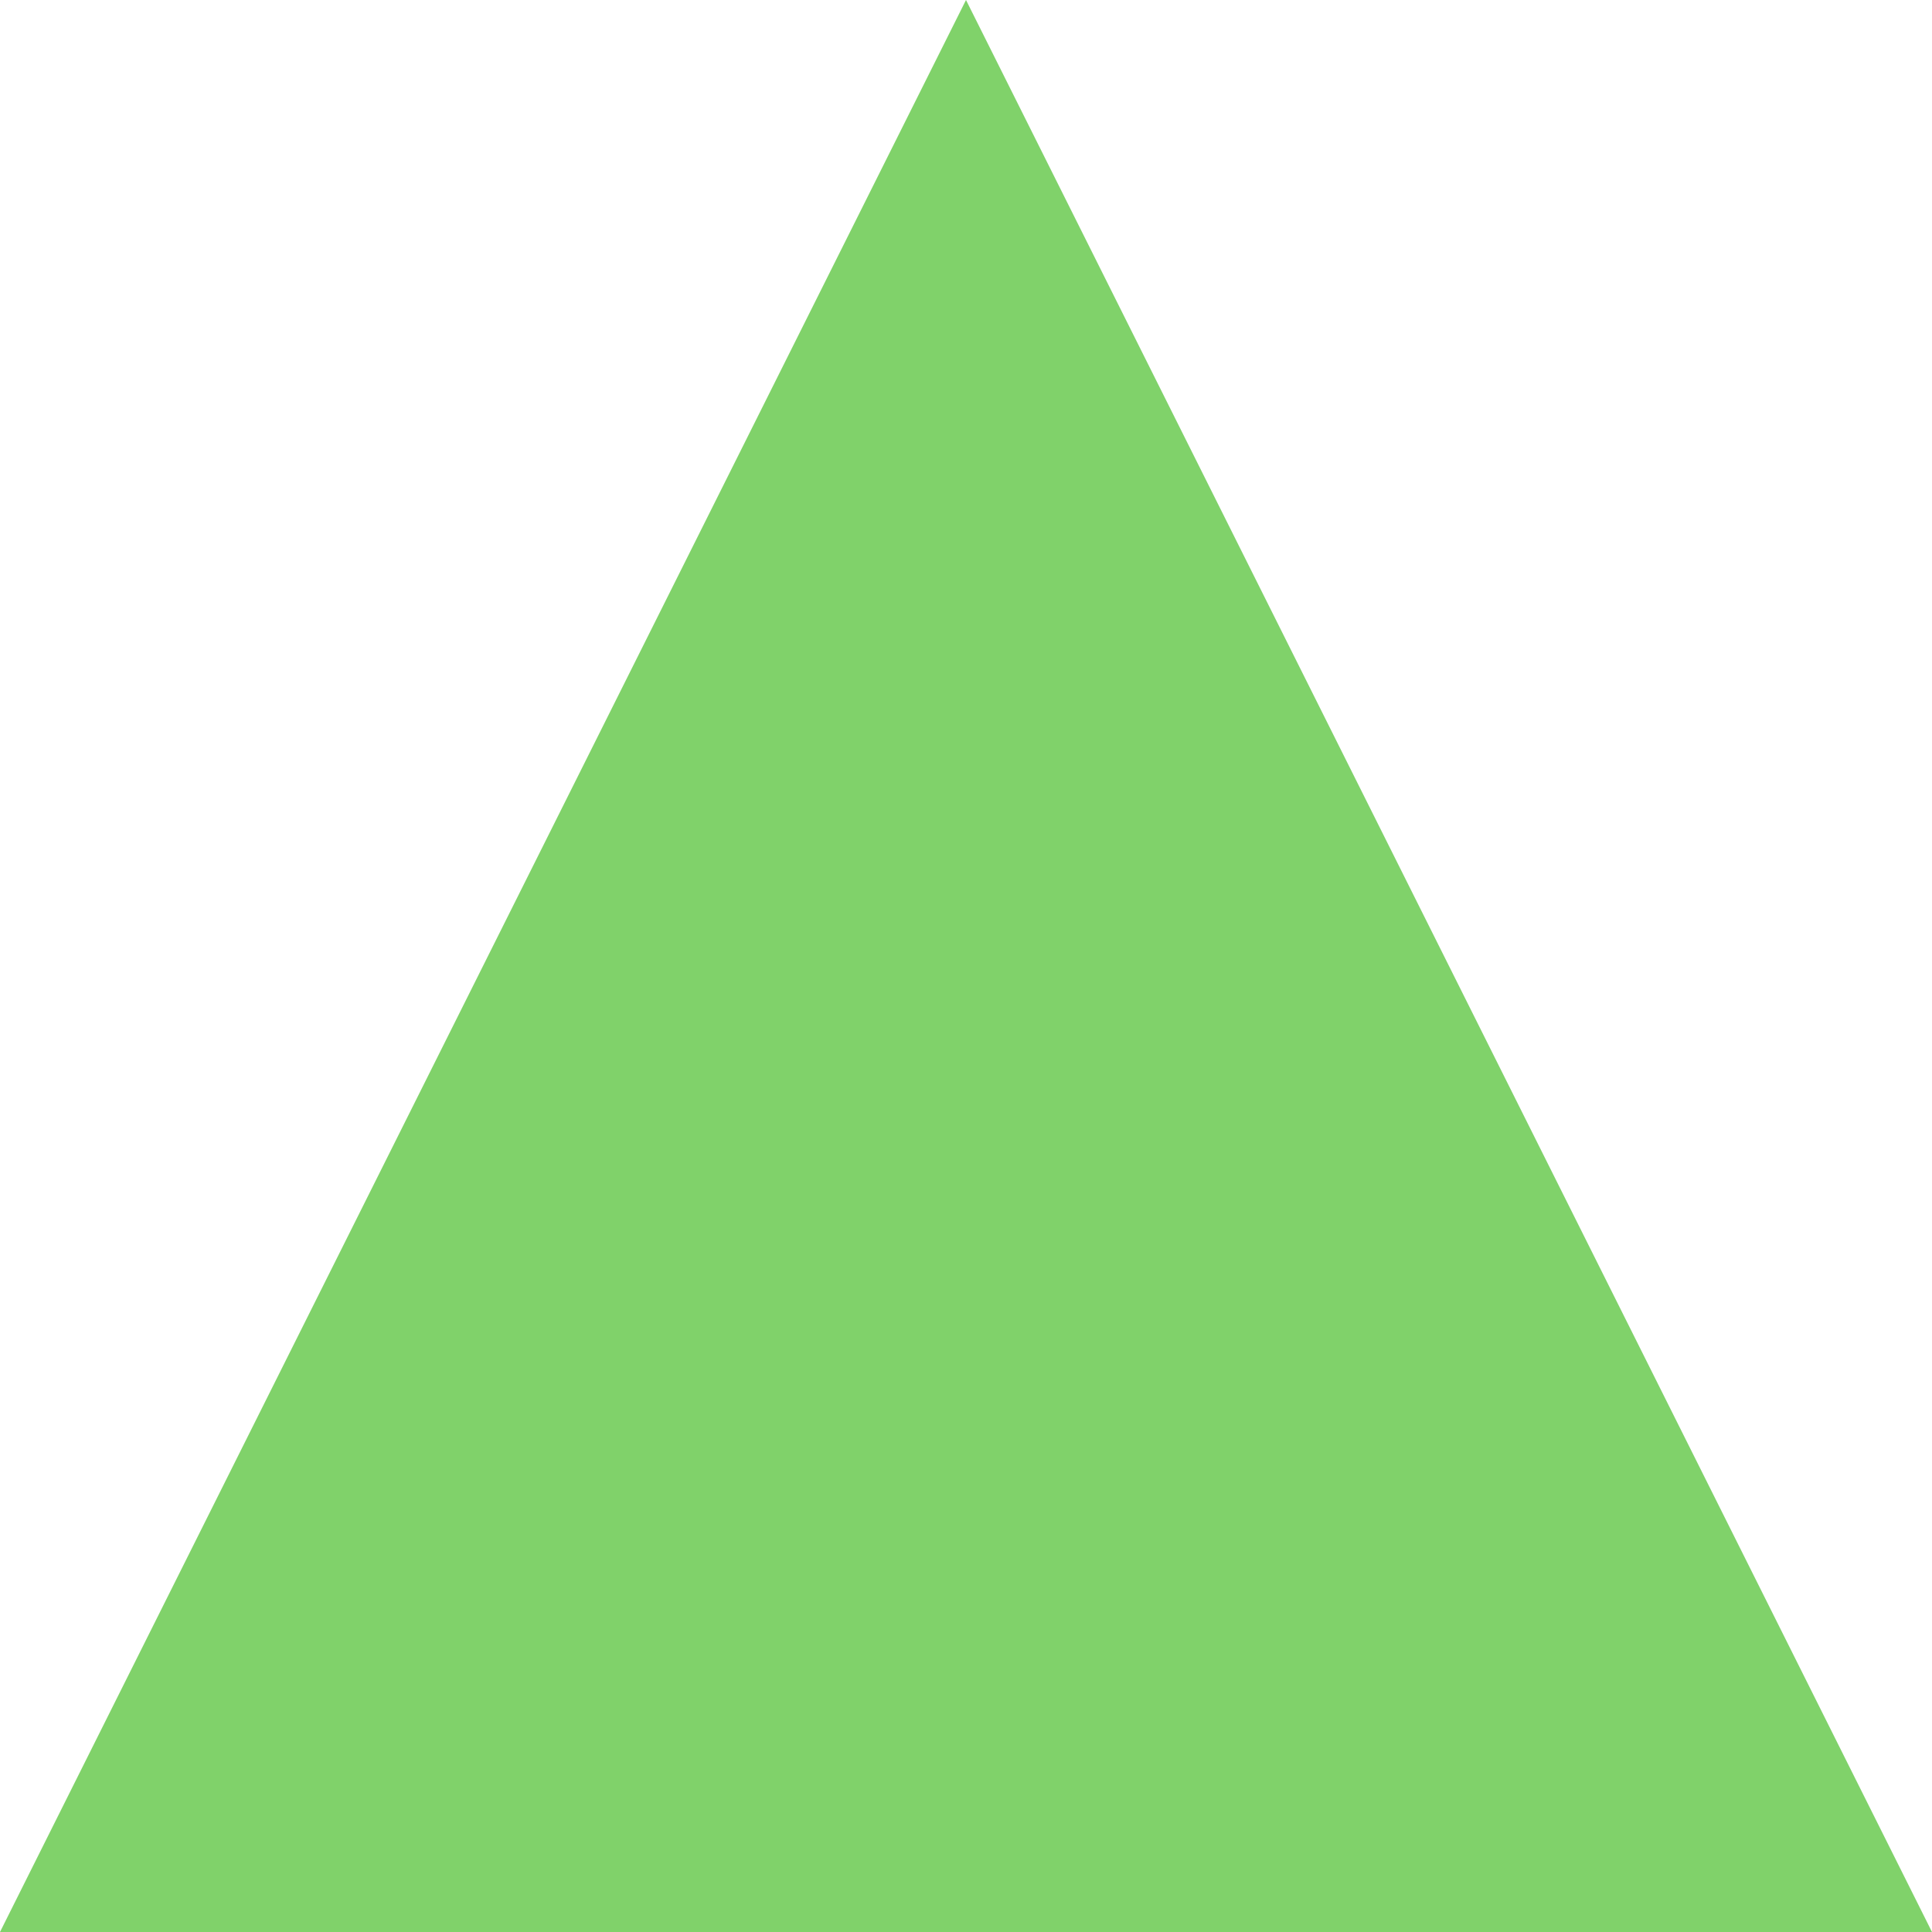
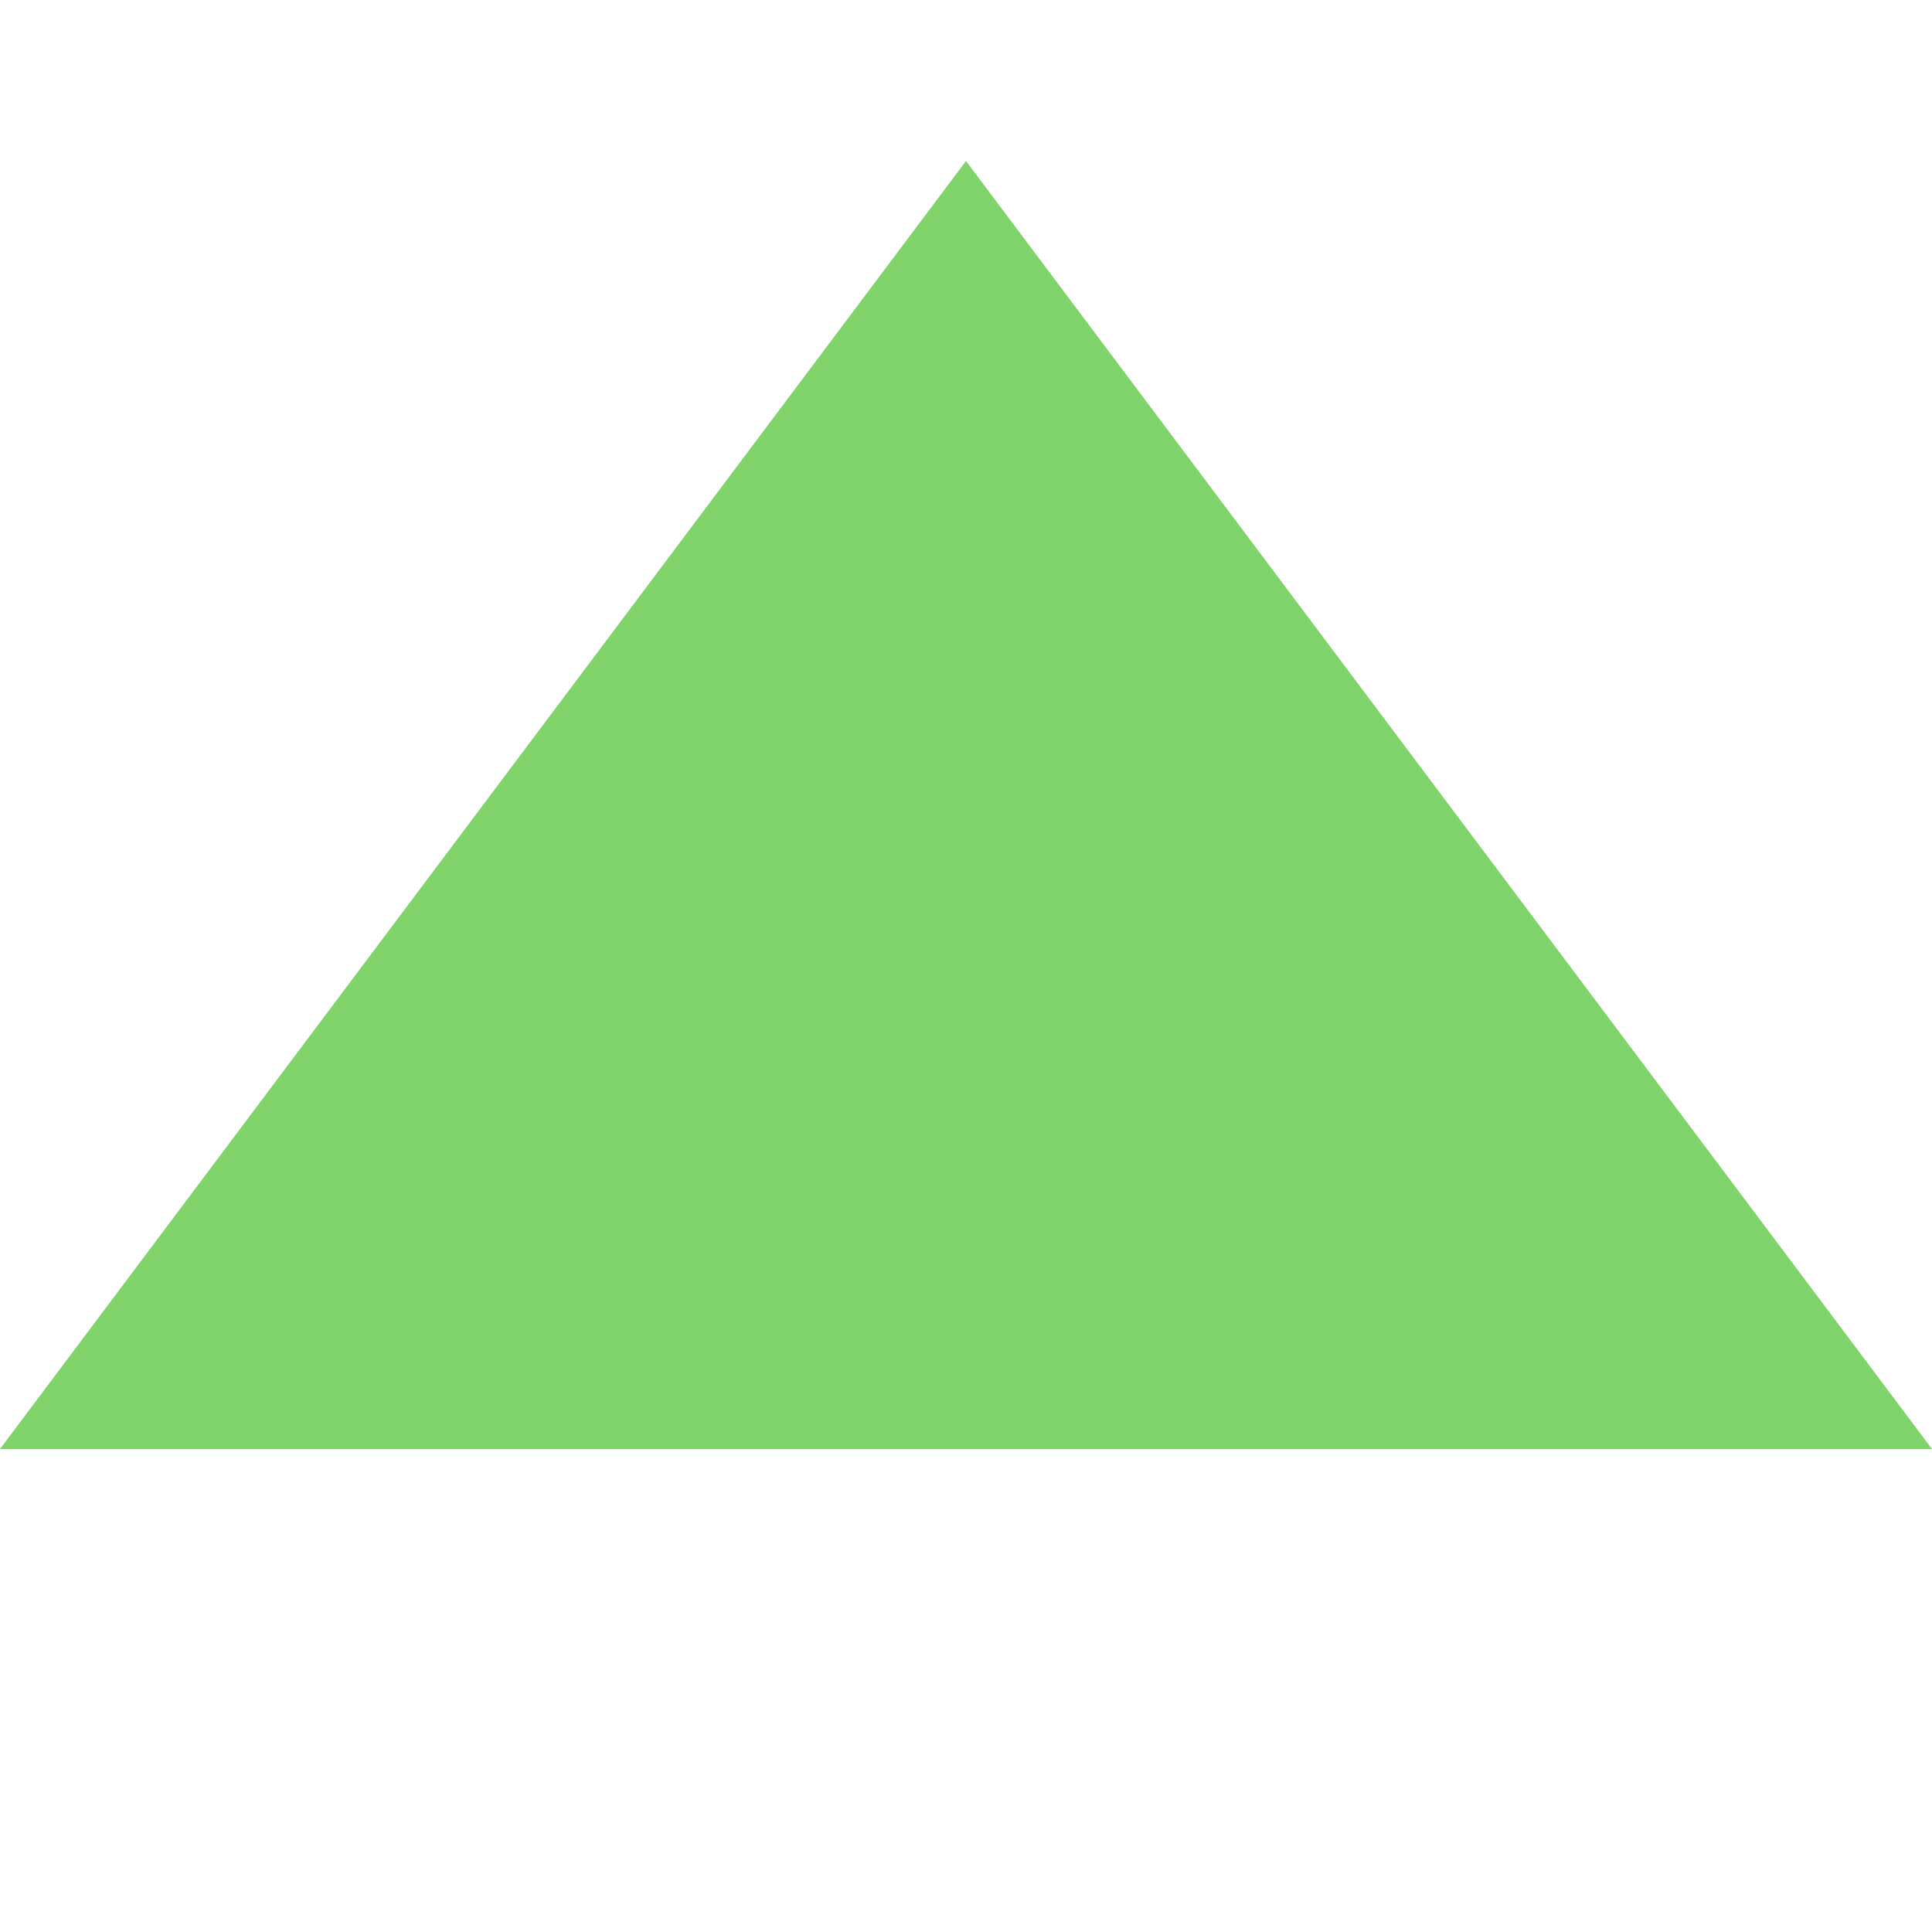
<svg xmlns="http://www.w3.org/2000/svg" width="12px" height="12px" viewBox="0 0 12 12" version="1.1">
  <defs />
  <g id="Page-1" stroke="none" stroke-width="1" fill="none" fill-rule="evenodd">
    <g id="success-rate-development-increase" fill="#80D26A">
-       <polygon id="Triangle-1" points="6 0 12 12 0 12 " />
+       <polygon id="Triangle-1" points="6 1 12 9 0 9 " />
    </g>
  </g>
</svg>
